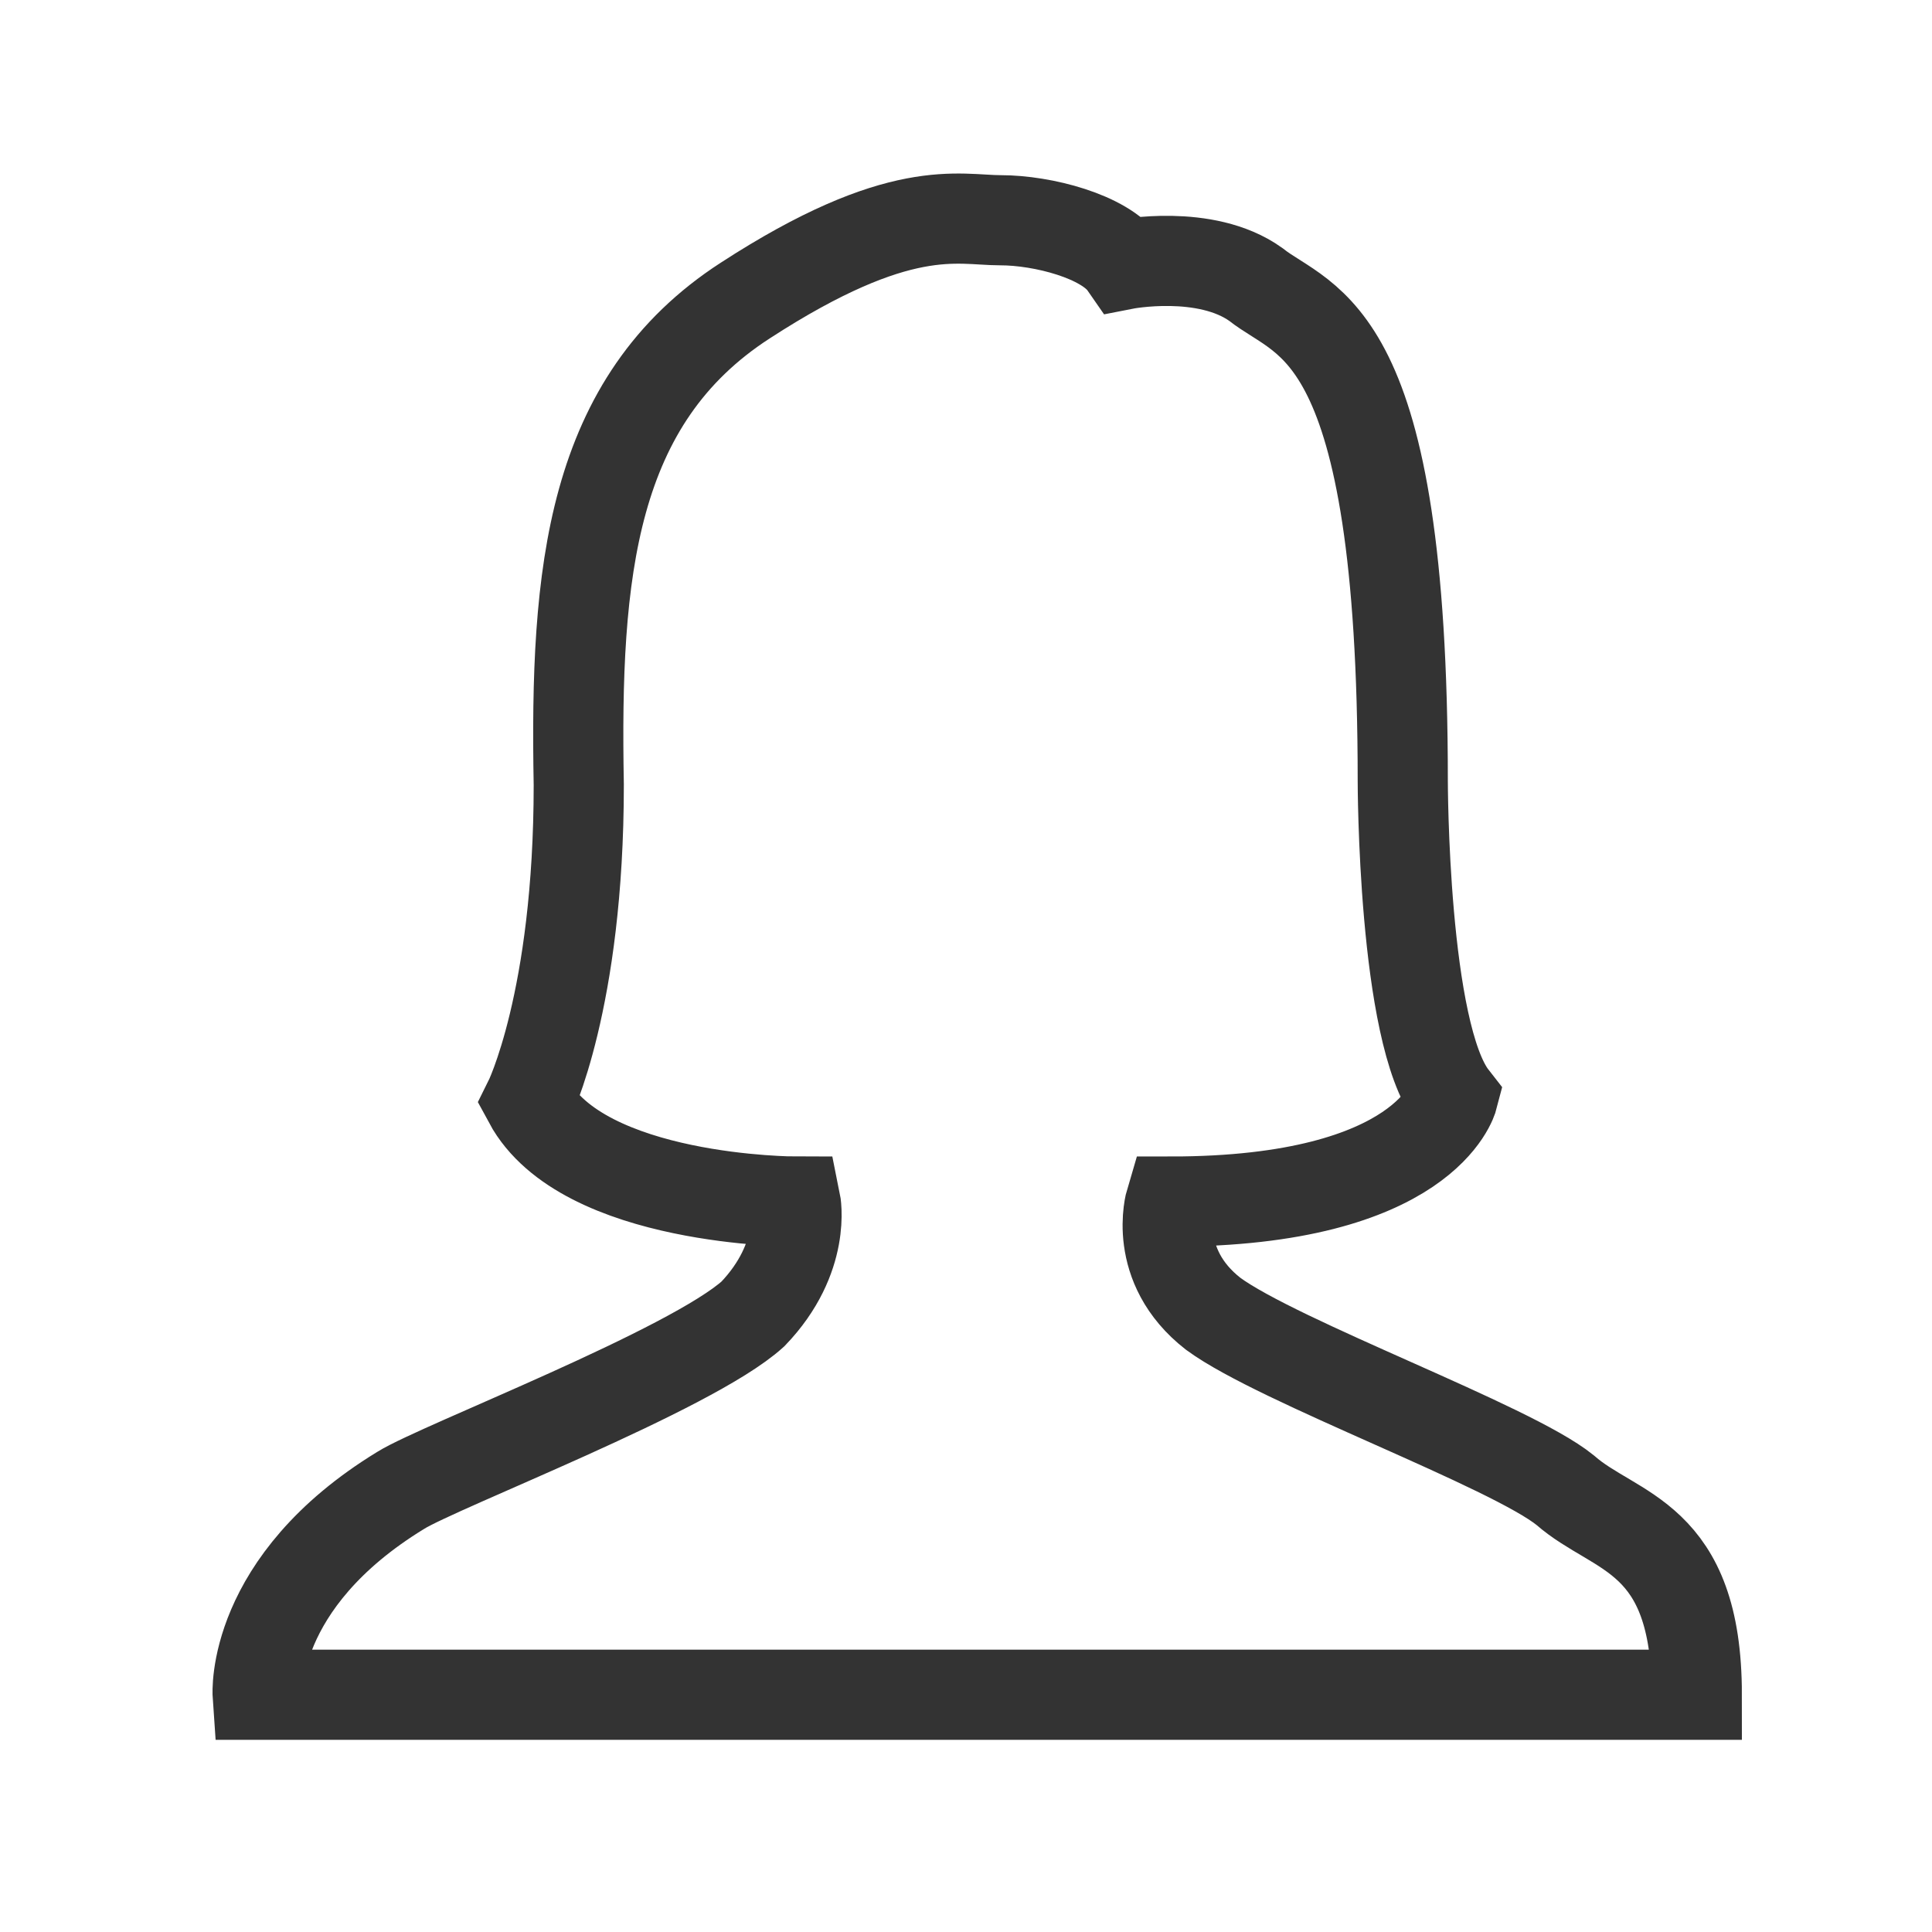
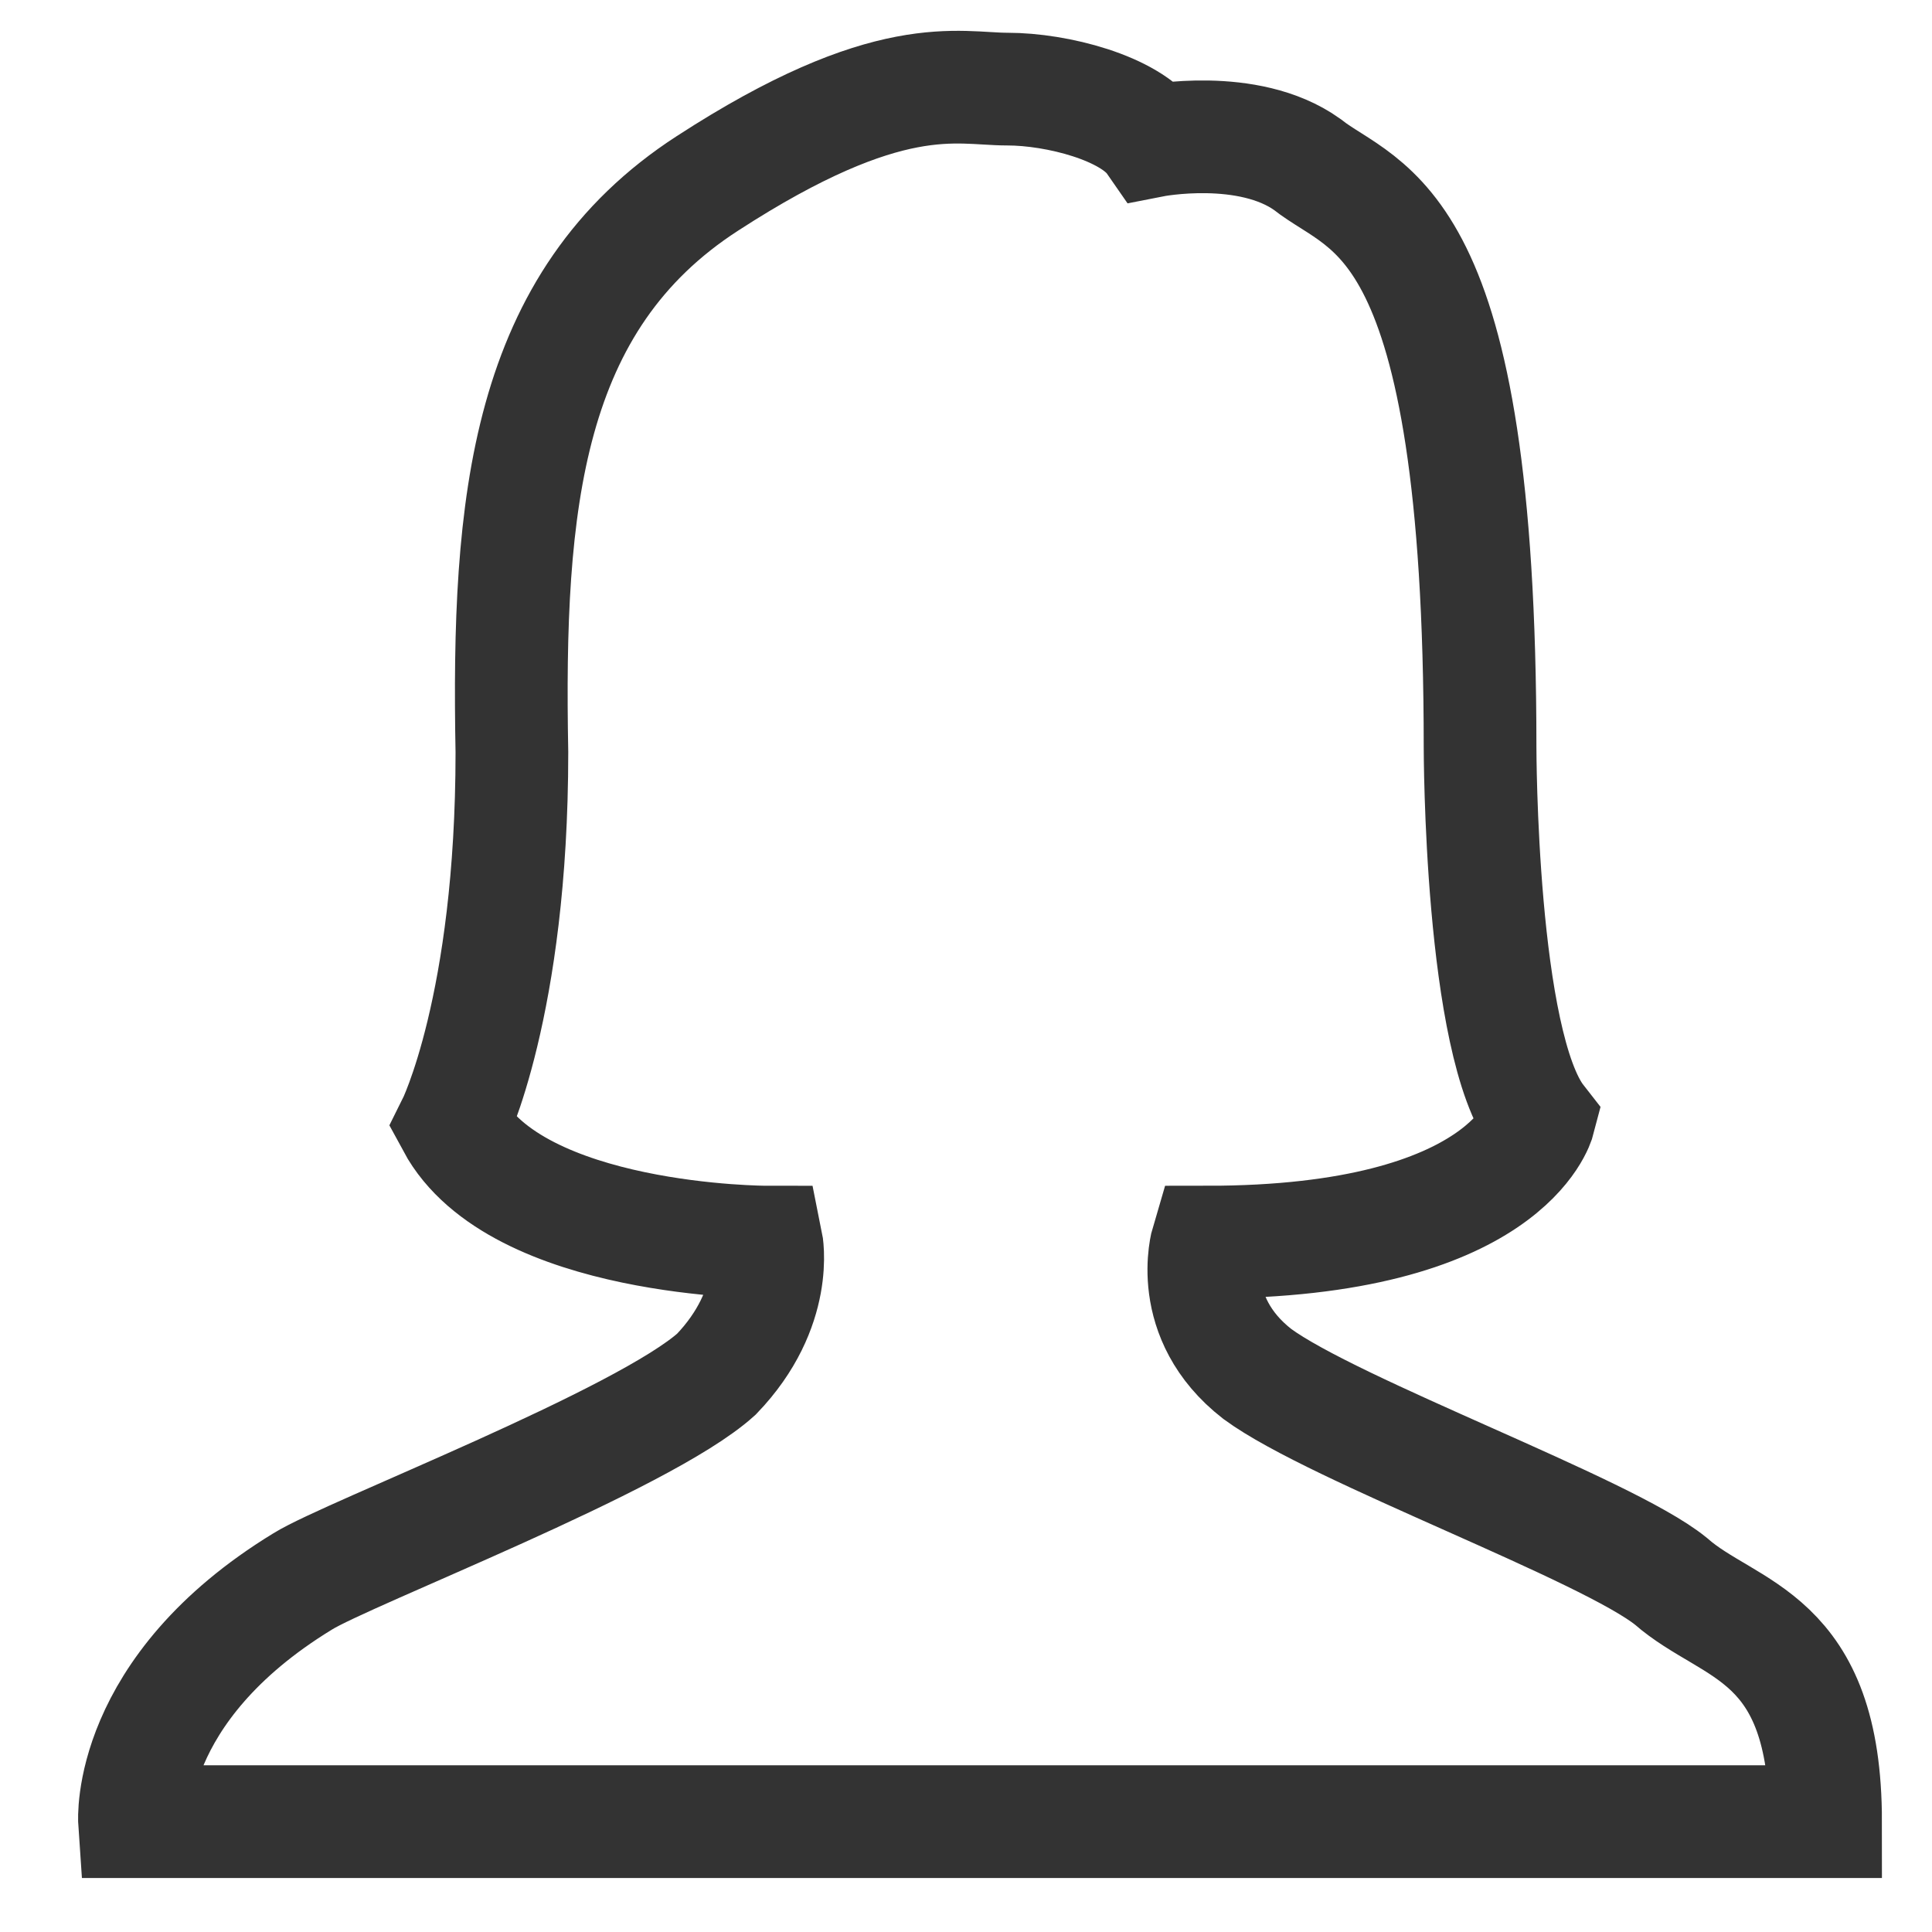
- <svg xmlns="http://www.w3.org/2000/svg" width="30px" height="30px" viewBox="0 0 30 30" version="1.1">
+ <svg xmlns="http://www.w3.org/2000/svg" width="24px" height="24px" viewBox="0 0 24 24" version="1.1">
  <g id="通用/topbar/web/ic/用户-/-black" stroke="none" stroke-width="1" fill="none" fill-rule="evenodd">
    <g id="购物车" fill="#D8D8D8" opacity="0">
-       <rect id="Rectangle" x="0" y="0" width="30" height="30" />
+       <rect id="Rectangle" x="0" y="0" width="24" height="24" />
    </g>
-     <path d="M8.209,17.101 C8.209,17.101 8.987,15.545 8.987,12.186 C8.926,8.888 9.17,6.221 11.572,4.667 C13.974,3.108 14.875,3.42 15.535,3.42 C16.193,3.42 17.156,3.671 17.458,4.106 C17.458,4.106 18.718,3.858 19.499,4.416 C20.28,5.038 21.782,5.038 21.782,12.122 C21.782,12.122 21.782,16.044 22.561,17.04 C22.561,17.04 22.141,18.658 18.175,18.658 C18.175,18.658 17.878,19.653 18.839,20.401 C19.86,21.15 23.463,22.456 24.305,23.14 C25.084,23.826 26.348,23.826 26.348,26.316 L4.001,26.316 C4.001,26.316 3.88,24.573 6.223,23.142 C6.823,22.768 10.729,21.274 11.691,20.403 C12.531,19.528 12.353,18.658 12.353,18.658 C12.353,18.658 9.049,18.658 8.209,17.101 Z" id="路径" stroke="#333333" stroke-width="1.4" fill-rule="nonzero" />
+     <path d="M5.626,13.967 C5.626,13.967 6.359,12.504 6.359,9.346 C6.301,6.246 6.53,3.739 8.788,2.278 C11.046,0.813 11.893,1.107 12.514,1.107 C13.132,1.107 14.037,1.342 14.321,1.751 C14.321,1.751 15.505,1.518 16.239,2.043 C16.973,2.627 18.386,2.627 18.386,9.286 C18.386,9.286 18.386,12.973 19.118,13.909 C19.118,13.909 18.723,15.43 14.995,15.43 C14.995,15.43 14.716,16.366 15.619,17.068 C16.579,17.773 19.965,19 20.757,19.643 C21.489,20.287 22.678,20.288 22.678,22.629 L1.671,22.629 C1.671,22.629 1.558,20.99 3.76,19.645 C4.324,19.294 7.996,17.888 8.9,17.07 C9.689,16.248 9.522,15.43 9.522,15.43 C9.522,15.43 6.416,15.43 5.626,13.967 Z" id="路径" stroke="#333333" stroke-width="1.4" fill-rule="nonzero" />
  </g>
</svg>
